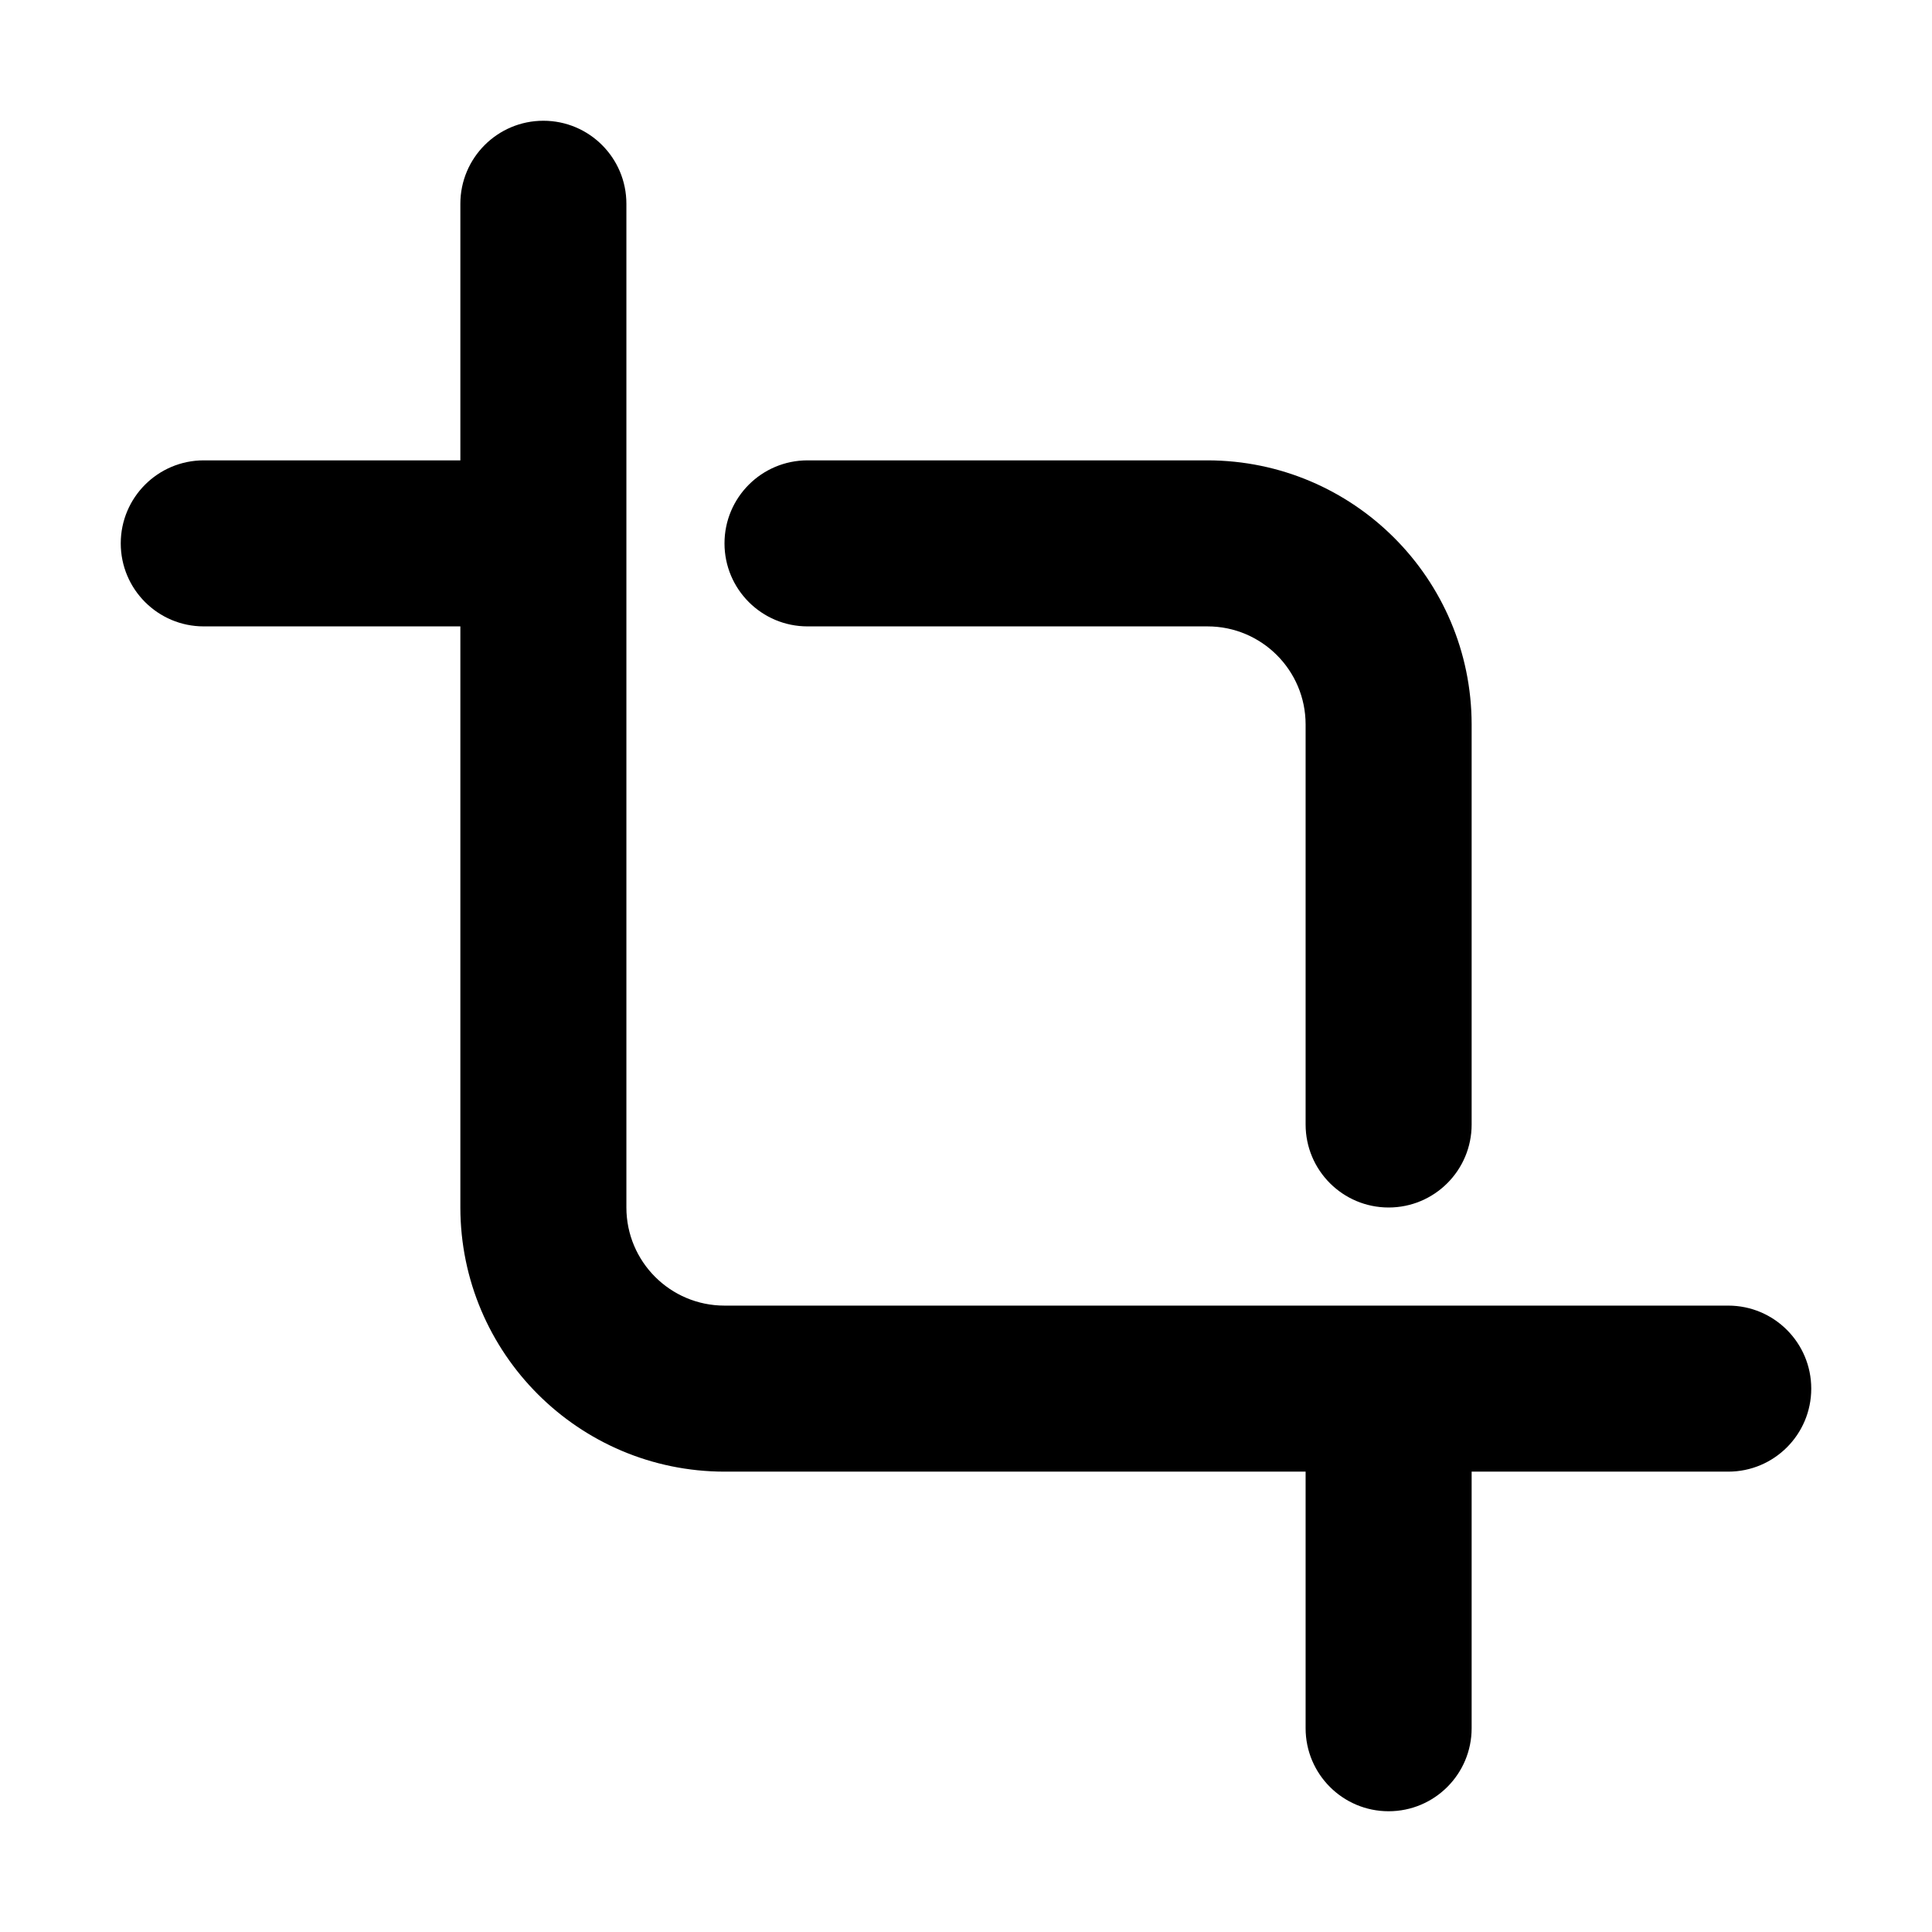
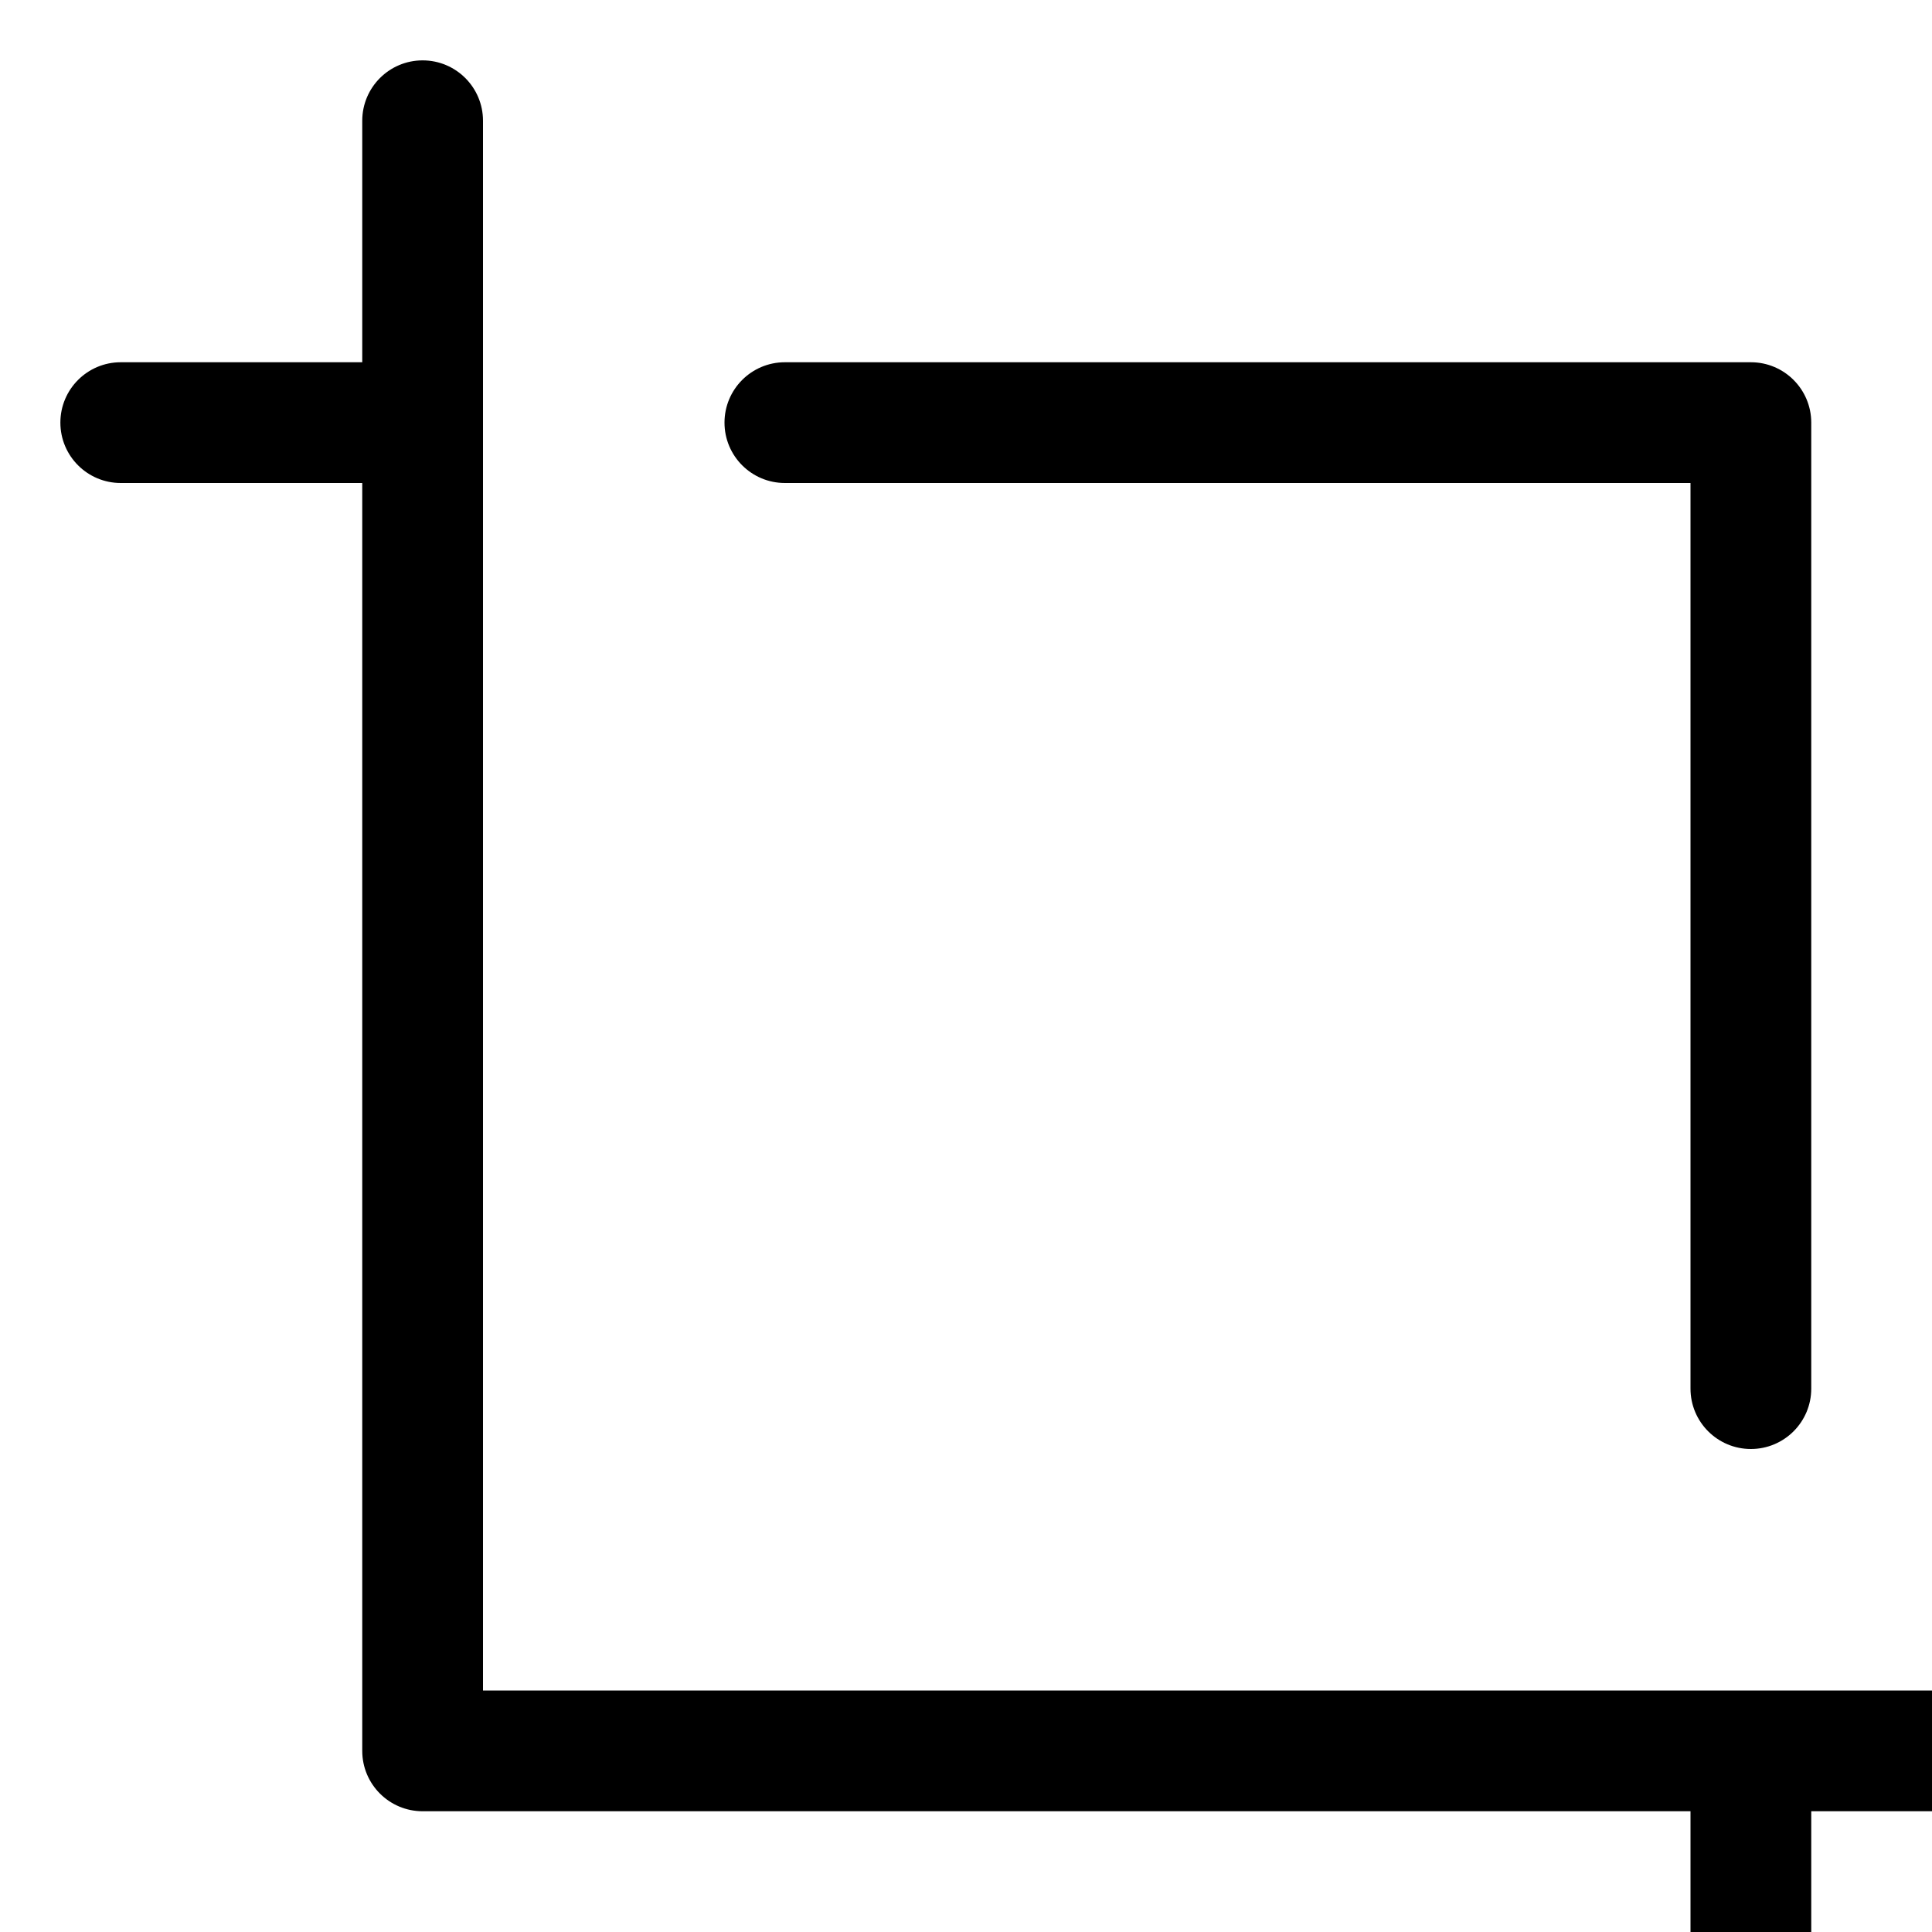
- <svg xmlns="http://www.w3.org/2000/svg" width="512" height="512" viewBox="0 0 512 512">
-   <path d="M458,346H192a26,26,0,0,1-26-26V54a22,22,0,0,0-44,0v68H54a22,22,0,0,0,0,44h68V320a70.08,70.08,0,0,0,70,70H346v68a22,22,0,0,0,44,0V390h68a22,22,0,0,0,0-44Z" />
-   <path d="M214,166H320a26,26,0,0,1,26,26V298a22,22,0,0,0,44,0V192a70.08,70.08,0,0,0-70-70H214a22,22,0,0,0,0,44Z" />
+ <svg xmlns="http://www.w3.org/2000/svg" width="16" height="16" fill="currentColor" class="bi bi-crop" viewBox="0 0 16 16">
+   <path d="M3.5.5A.5.5 0 0 1 4 1v13h13a.5.5 0 0 1 0 1h-2v2a.5.5 0 0 1-1 0v-2H3.5a.5.5 0 0 1-.5-.5V4H1a.5.5 0 0 1 0-1h2V1a.5.5 0 0 1 .5-.5m2.5 3a.5.5 0 0 1 .5-.5h8a.5.5 0 0 1 .5.5v8a.5.5 0 0 1-1 0V4H6.5a.5.5 0 0 1-.5-.5" />
</svg>
